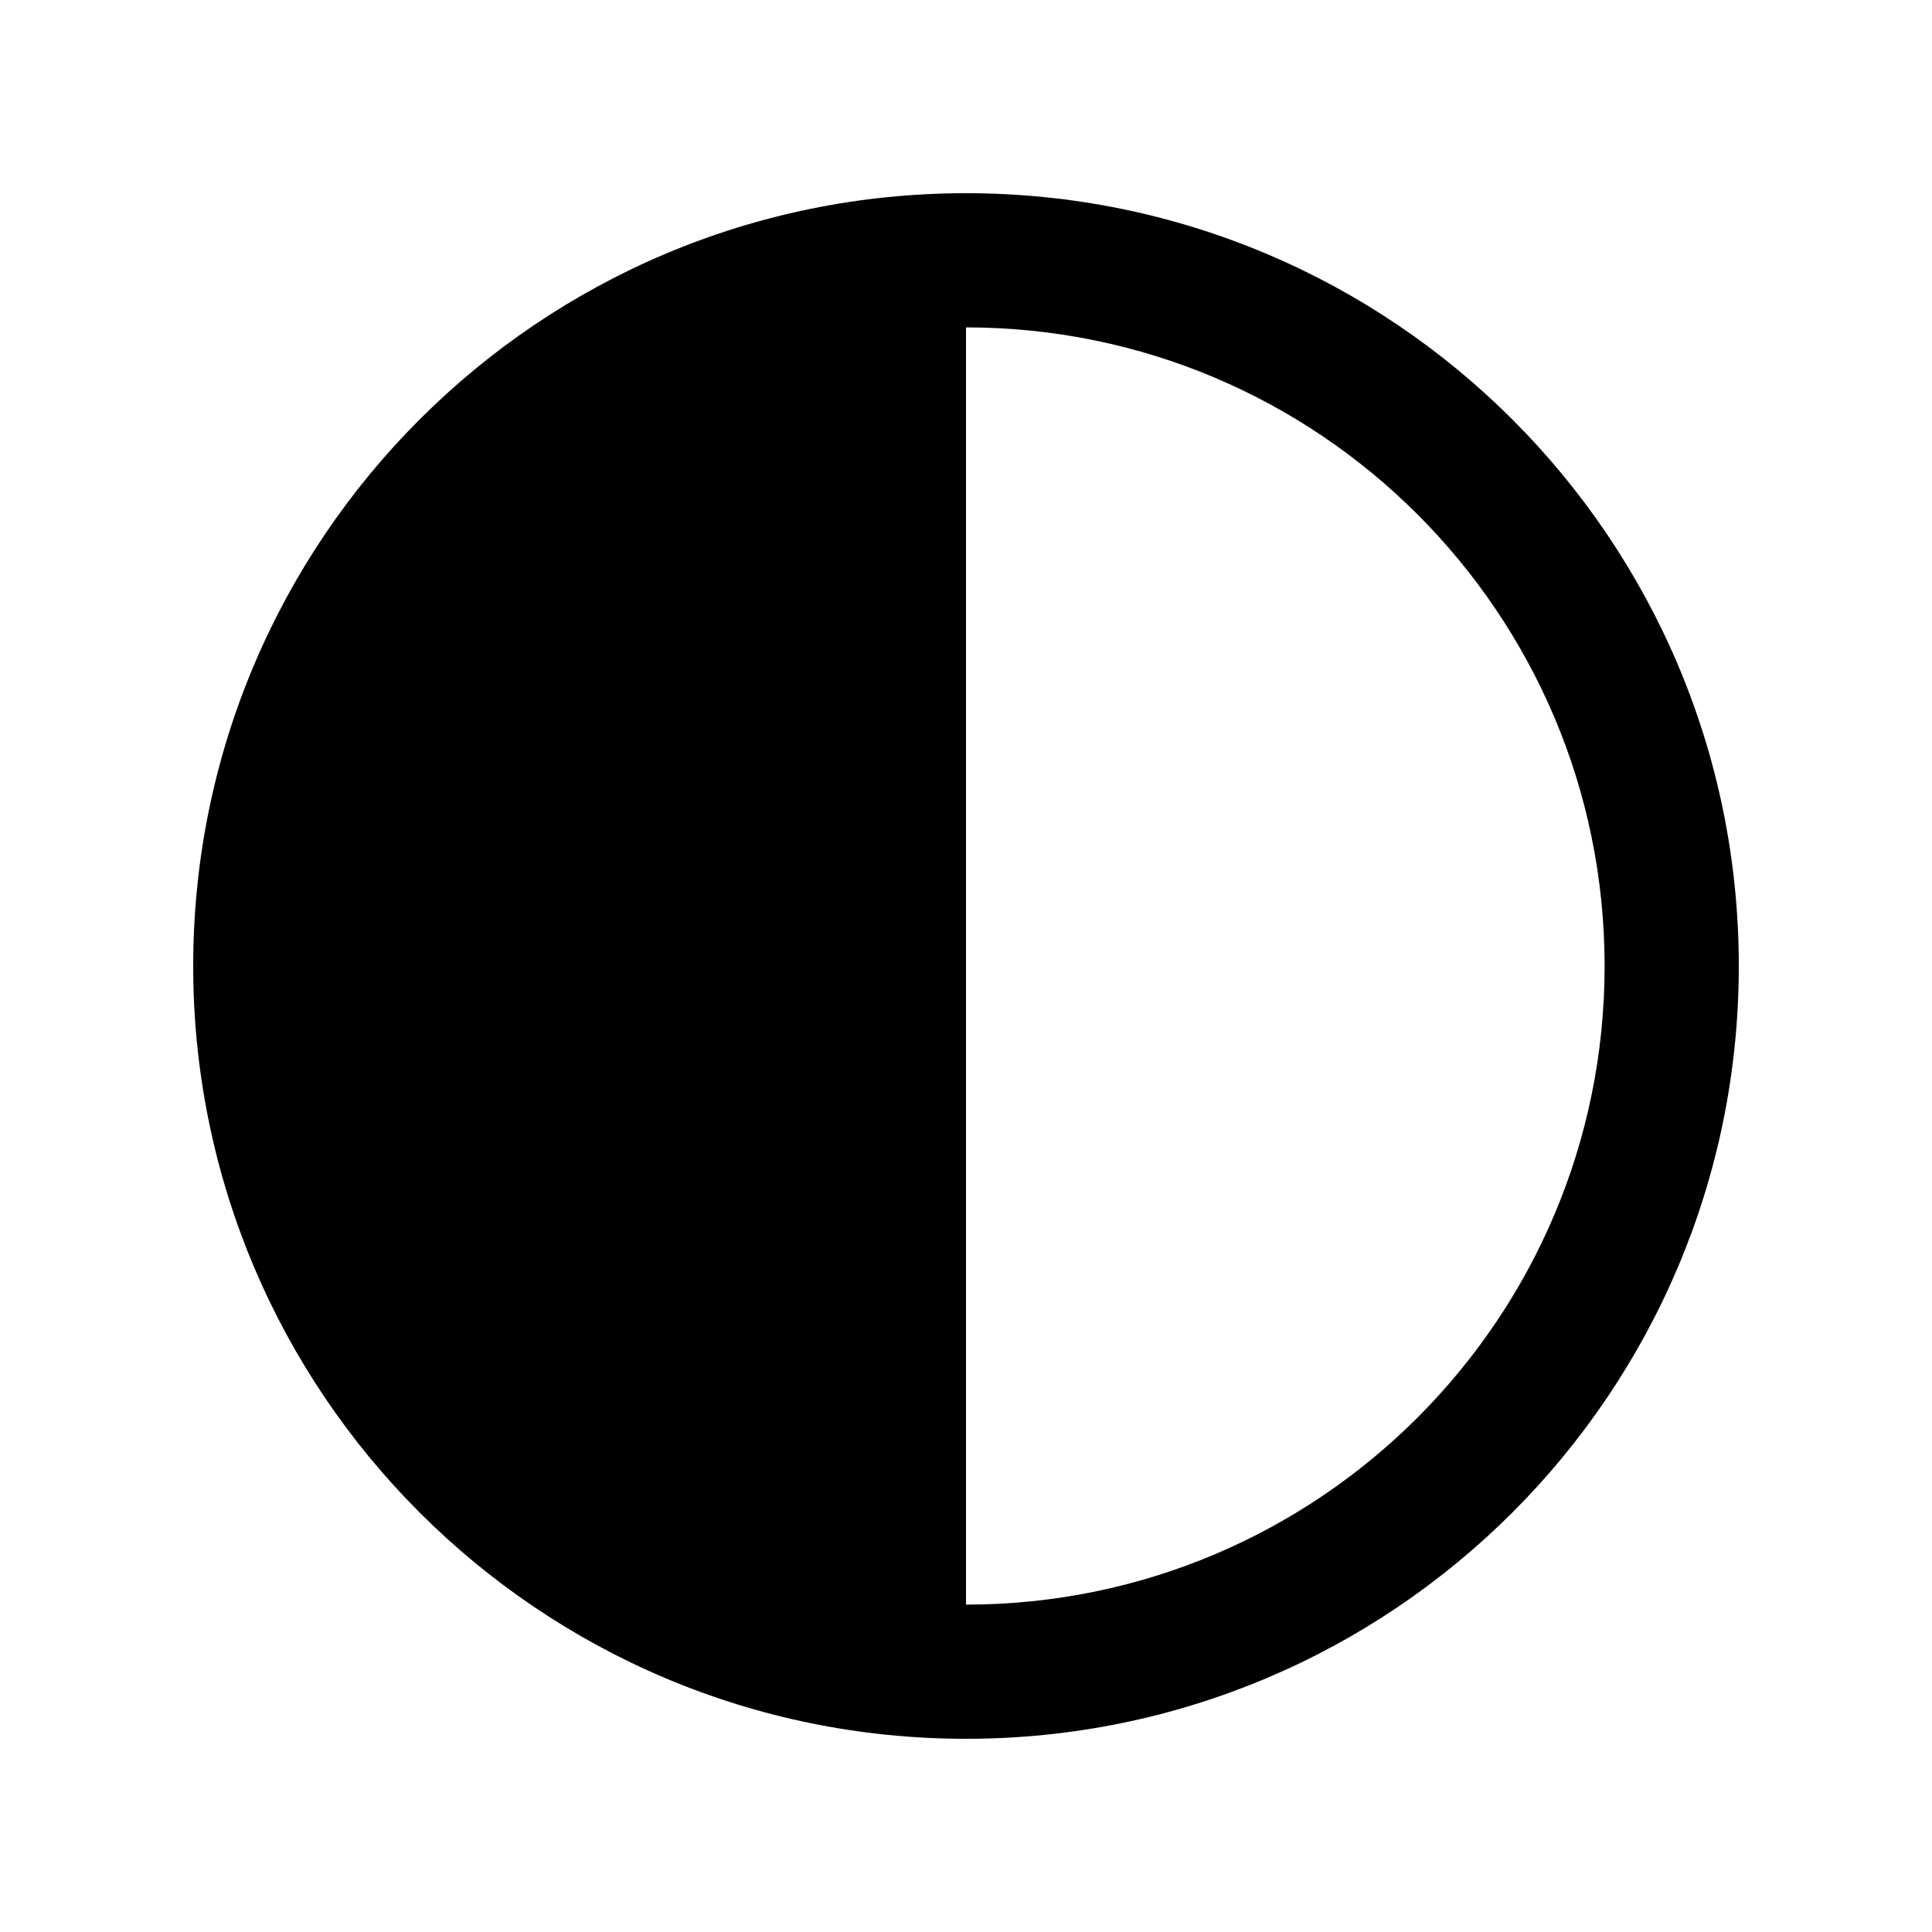
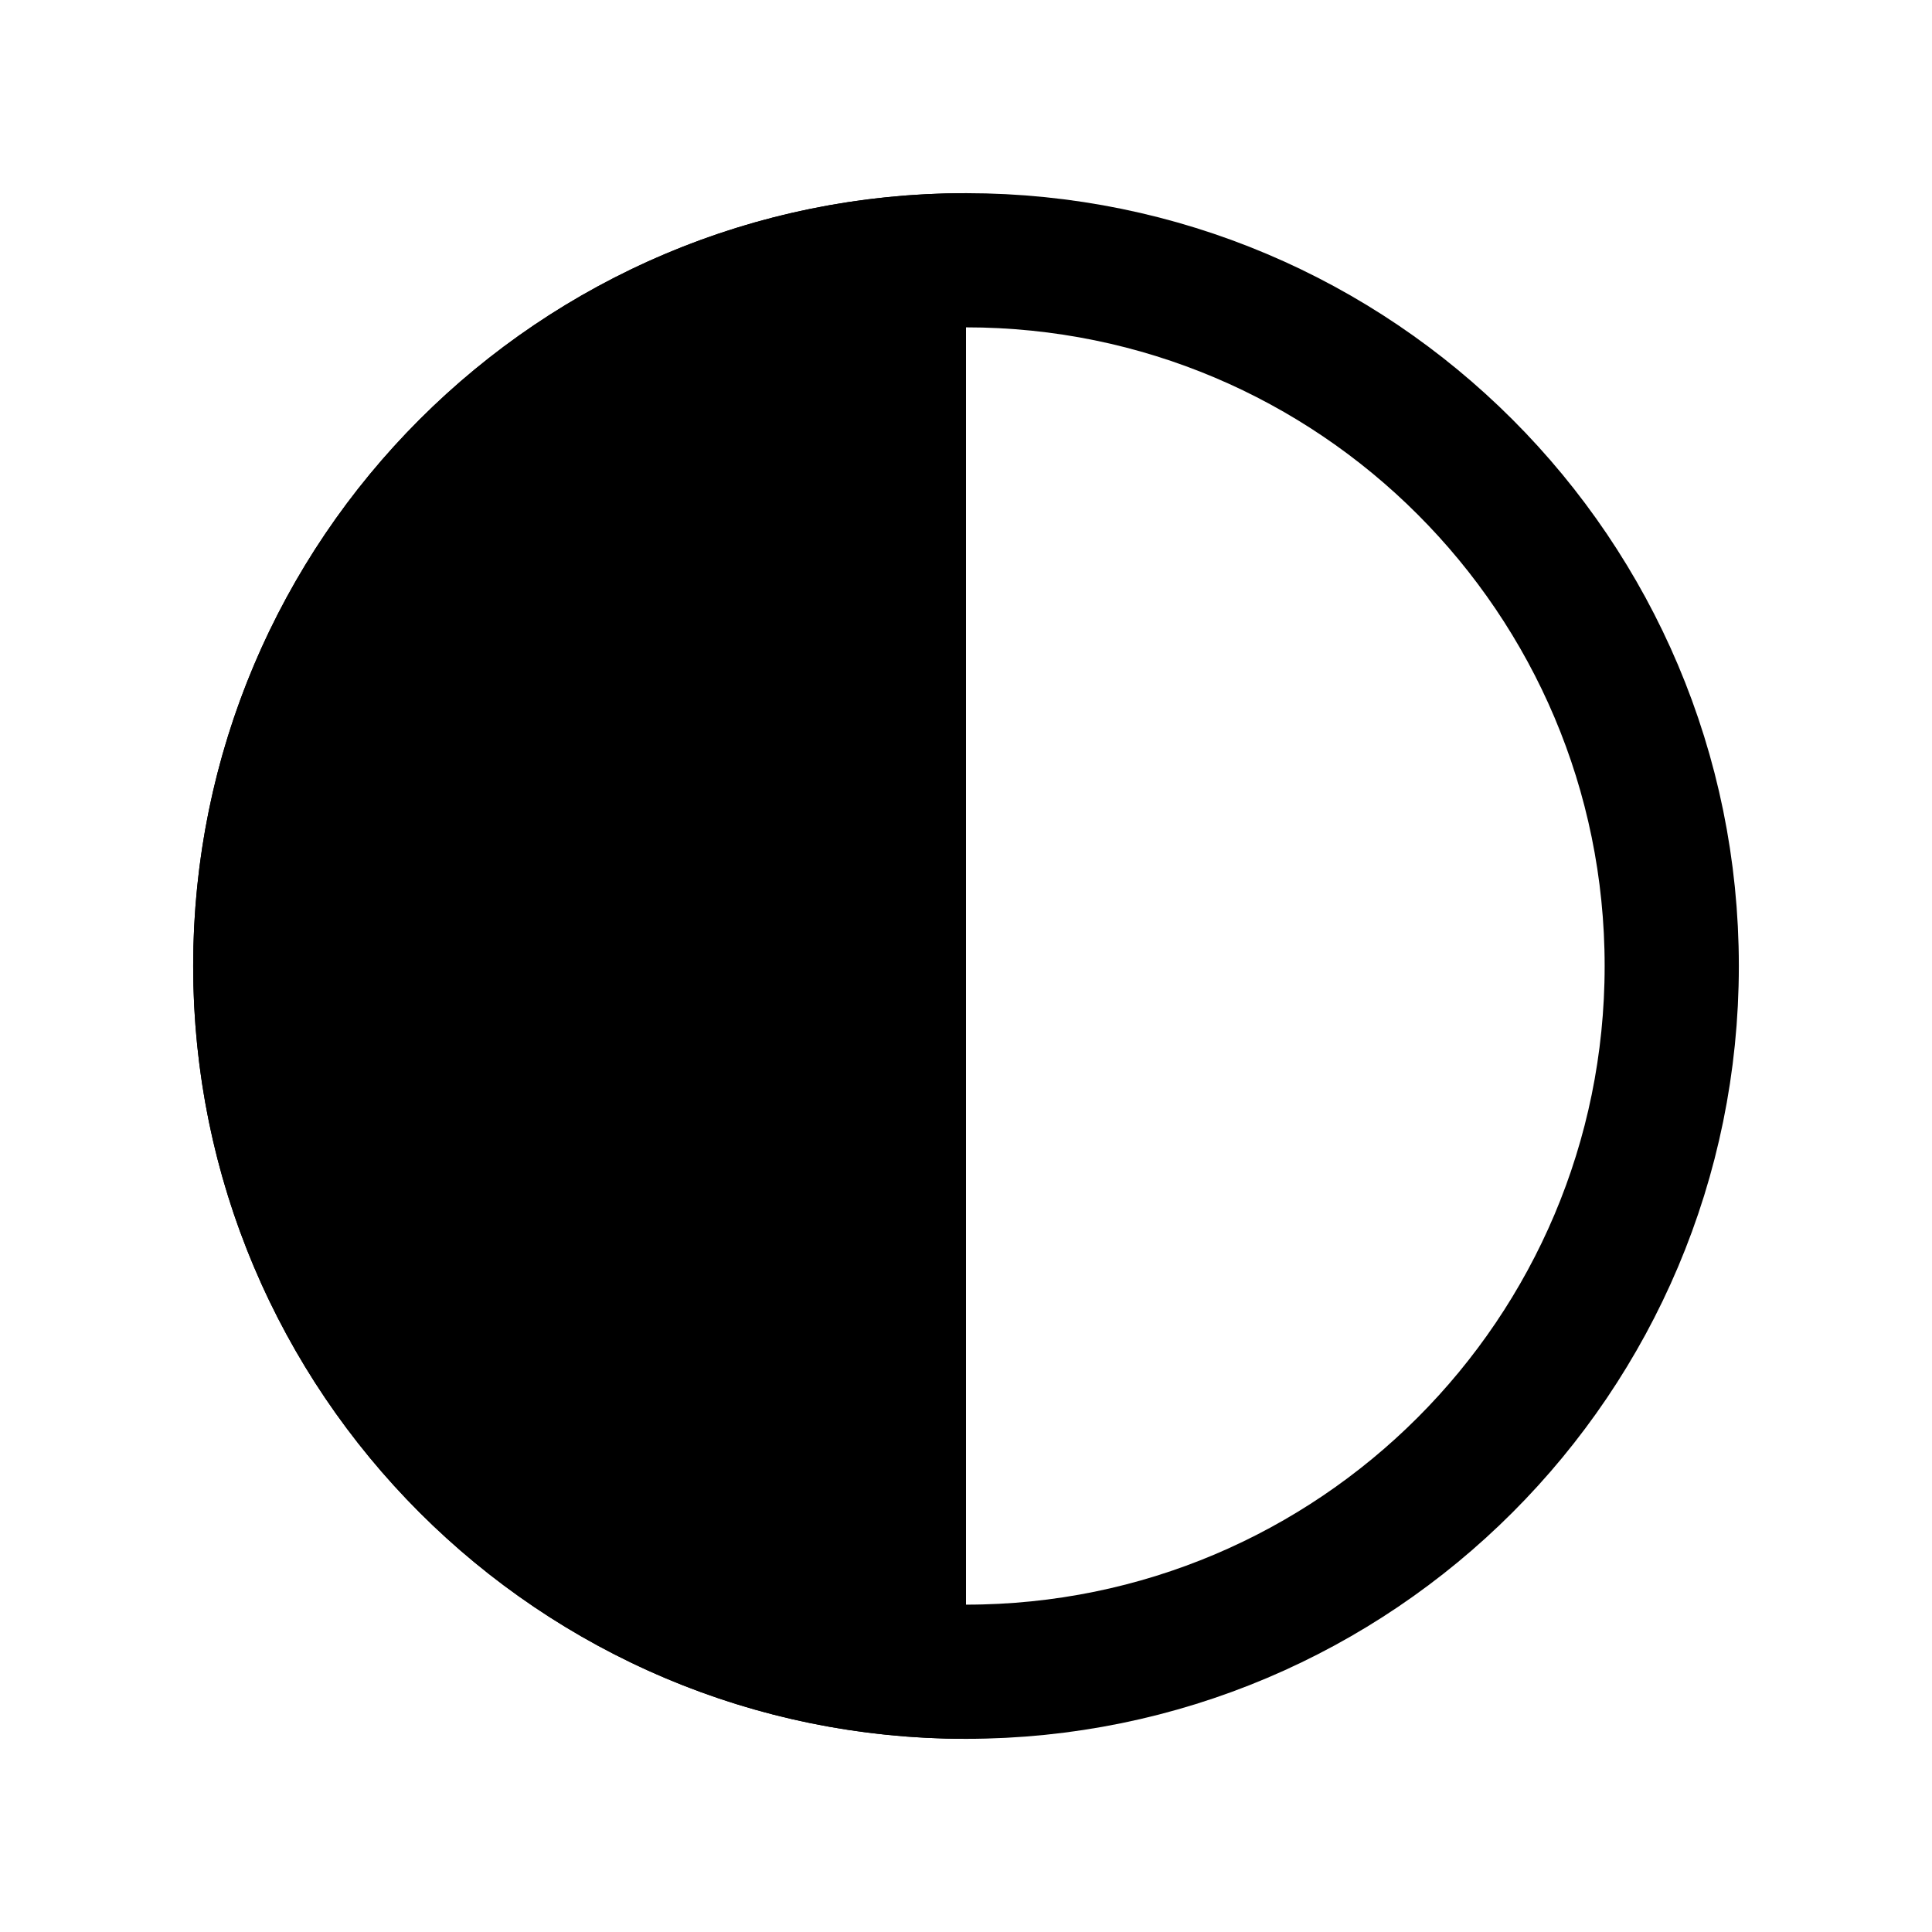
<svg xmlns="http://www.w3.org/2000/svg" width="24" height="24" viewBox="0 0 24 24" fill="none">
-   <path fill-rule="evenodd" clip-rule="evenodd" d="M12 19.933C16.381 19.933 19.933 16.381 19.933 12C19.933 7.619 16.381 4.067 12 4.067V19.933ZM12 21.6C17.302 21.6 21.6 17.302 21.6 12C21.6 6.698 17.302 2.4 12 2.4C6.698 2.4 2.4 6.698 2.4 12C2.4 17.302 6.698 21.6 12 21.6Z" fill="black" />
+   <circle cx="12" cy="12" r="8.767" stroke="black" stroke-width="1.667" />
+   <path fill-rule="evenodd" clip-rule="evenodd" d="M12 2.4L12 21.6C6.698 21.6 2.4 17.302 2.4 12C2.4 6.698 6.698 2.4 12 2.4C12 2.4 12 2.4 12 2.4Z" fill="black" />
</svg>
